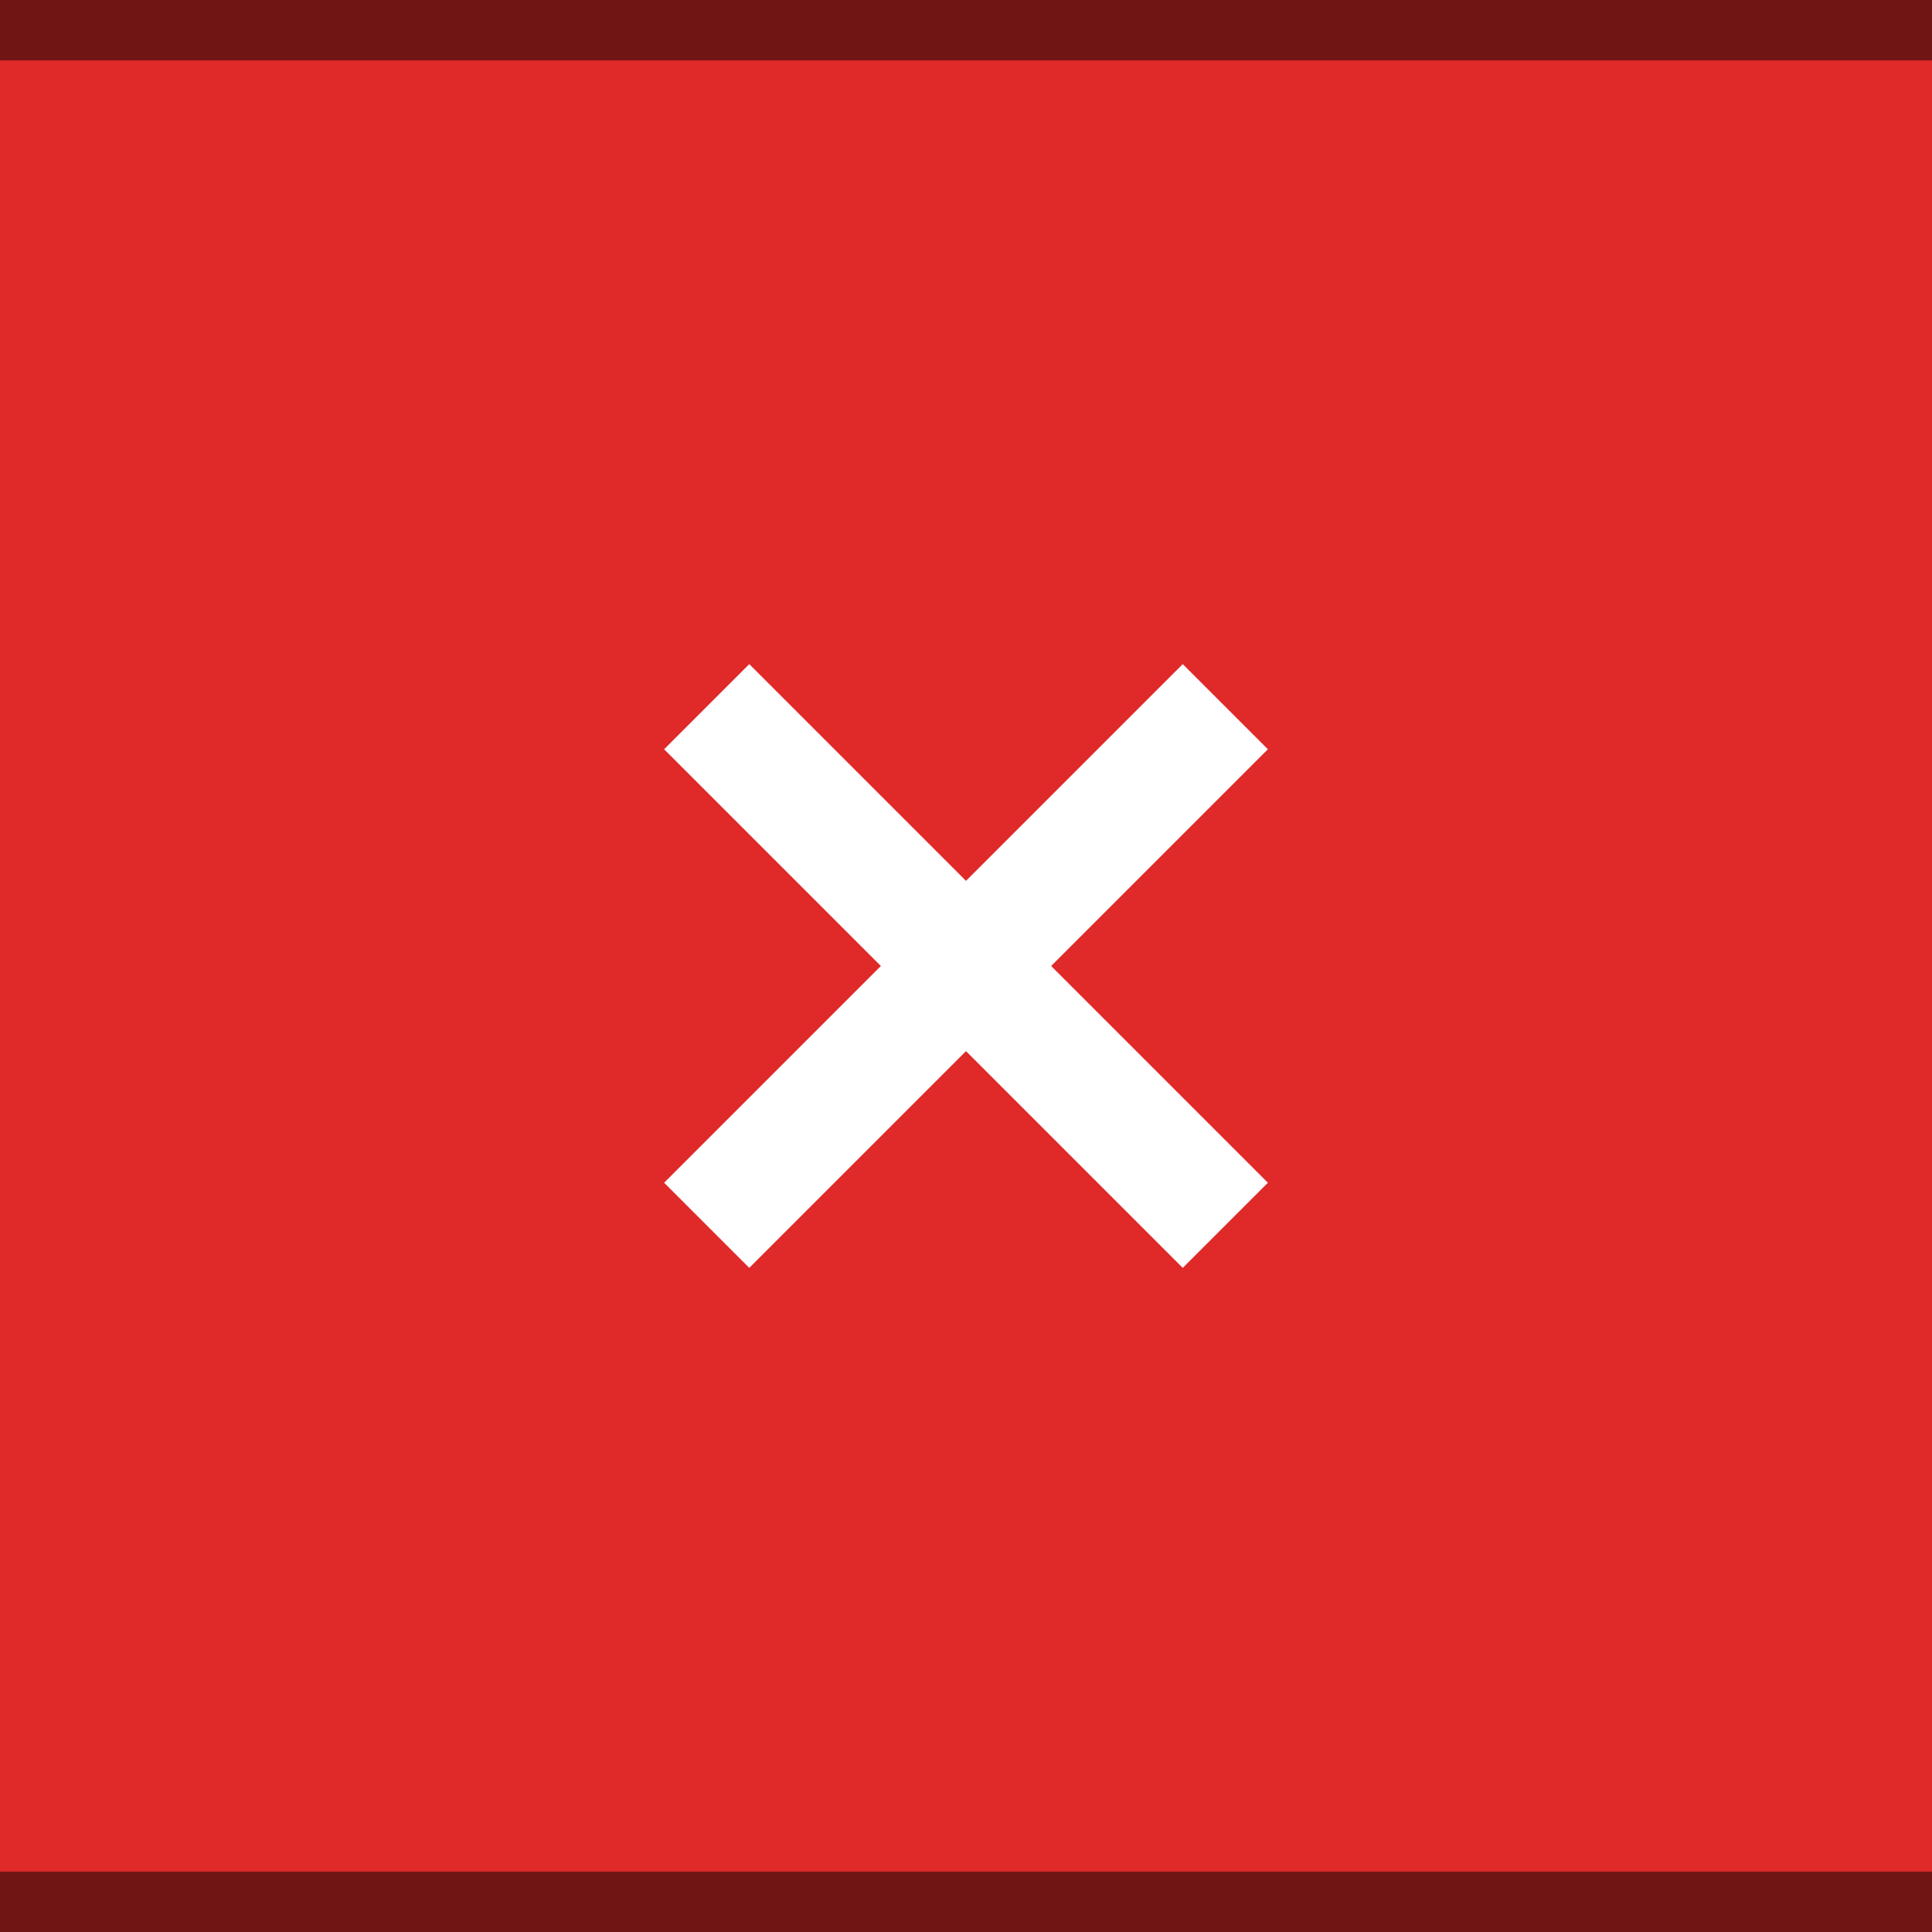
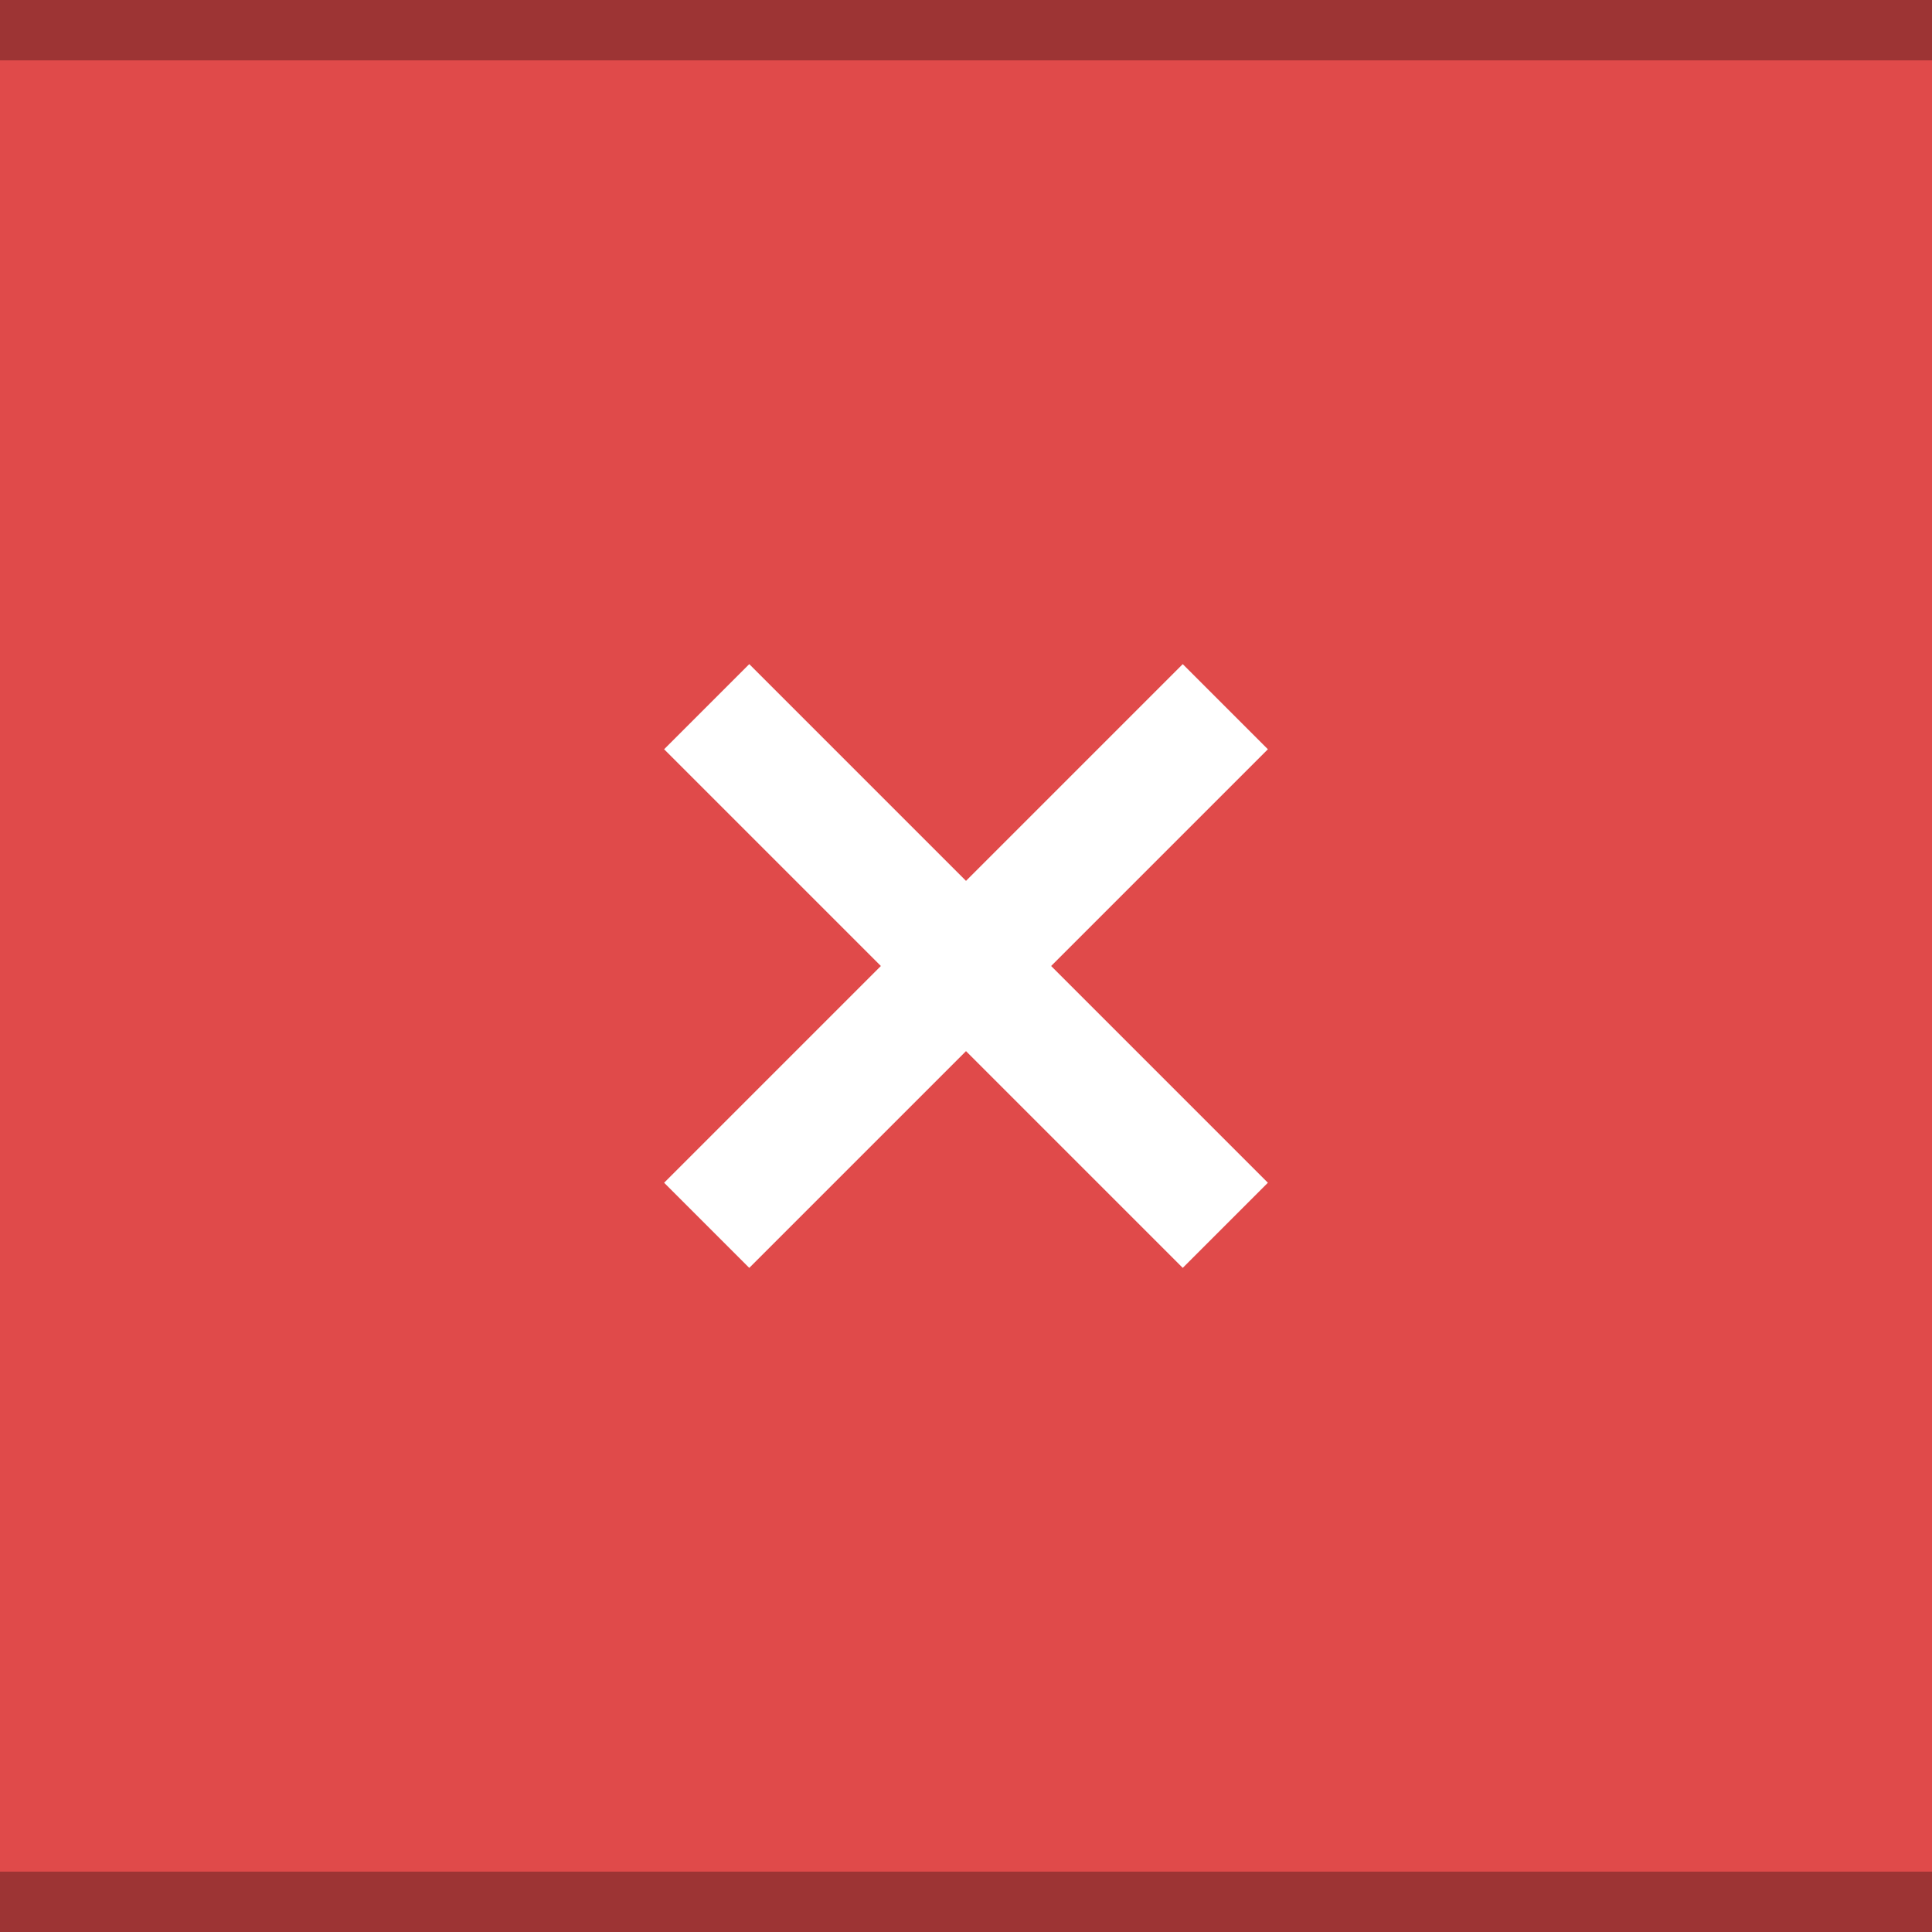
<svg xmlns="http://www.w3.org/2000/svg" id="svg12" version="1.1" viewBox="0 0 32 32" height="32" width="32">
  <defs id="defs16" />
-   <rect style="fill:#e02929;fill-opacity:1" id="rect2" fill="#E0E0E0" height="32" width="32" />
-   <g style="opacity:1;fill:#ffffff;fill-opacity:1" id="g10" opacity="0.6" fill="#000000">
-     <circle id="circle6" opacity="0" r="12" cy="16" cx="16" style="fill:#ffffff;fill-opacity:1" />
-     <path id="path8" d="M21 12.41L19.59 11 16 14.59 12.41 11 11 12.41 14.59 16 11 19.59 12.41 21 16 17.41 19.59 21 21 19.59 17.41 16z" style="fill:#ffffff;fill-opacity:1" />
-   </g>
-   <rect width="32" height="1" fill="#FFFFFF" fill-opacity="0.4" id="rect166" style="opacity:0.5;fill:#000000;fill-opacity:1" x="0" y="0" />
-   <rect width="32" height="1" fill="#FFFFFF" fill-opacity="0.4" id="rect166-3" style="opacity:0.5;fill:#000000;fill-opacity:1" x="0" y="31" />
+   <rect style="fill:#e04a4a;fill-opacity:1" id="rect2" fill="#E0E0E0" height="32" width="32" />
+   <path id="path8" d="M 21,12.41 19.59,11 16,14.59 12.41,11 11,12.41 14.59,16 11,19.59 12.41,21 16,17.41 19.59,21 21,19.59 17.41,16 Z" style="fill:#ffffff;fill-opacity:1" />
+   <rect width="32" height="1" fill="#FFFFFF" fill-opacity="0.4" id="rect166" style="opacity:0.3;fill:#000000;fill-opacity:1" x="0" y="0" />
+   <rect width="32" height="1" fill="#FFFFFF" fill-opacity="0.4" id="rect166-3" style="opacity:0.3;fill:#000000;fill-opacity:1" x="0" y="31" />
</svg>
